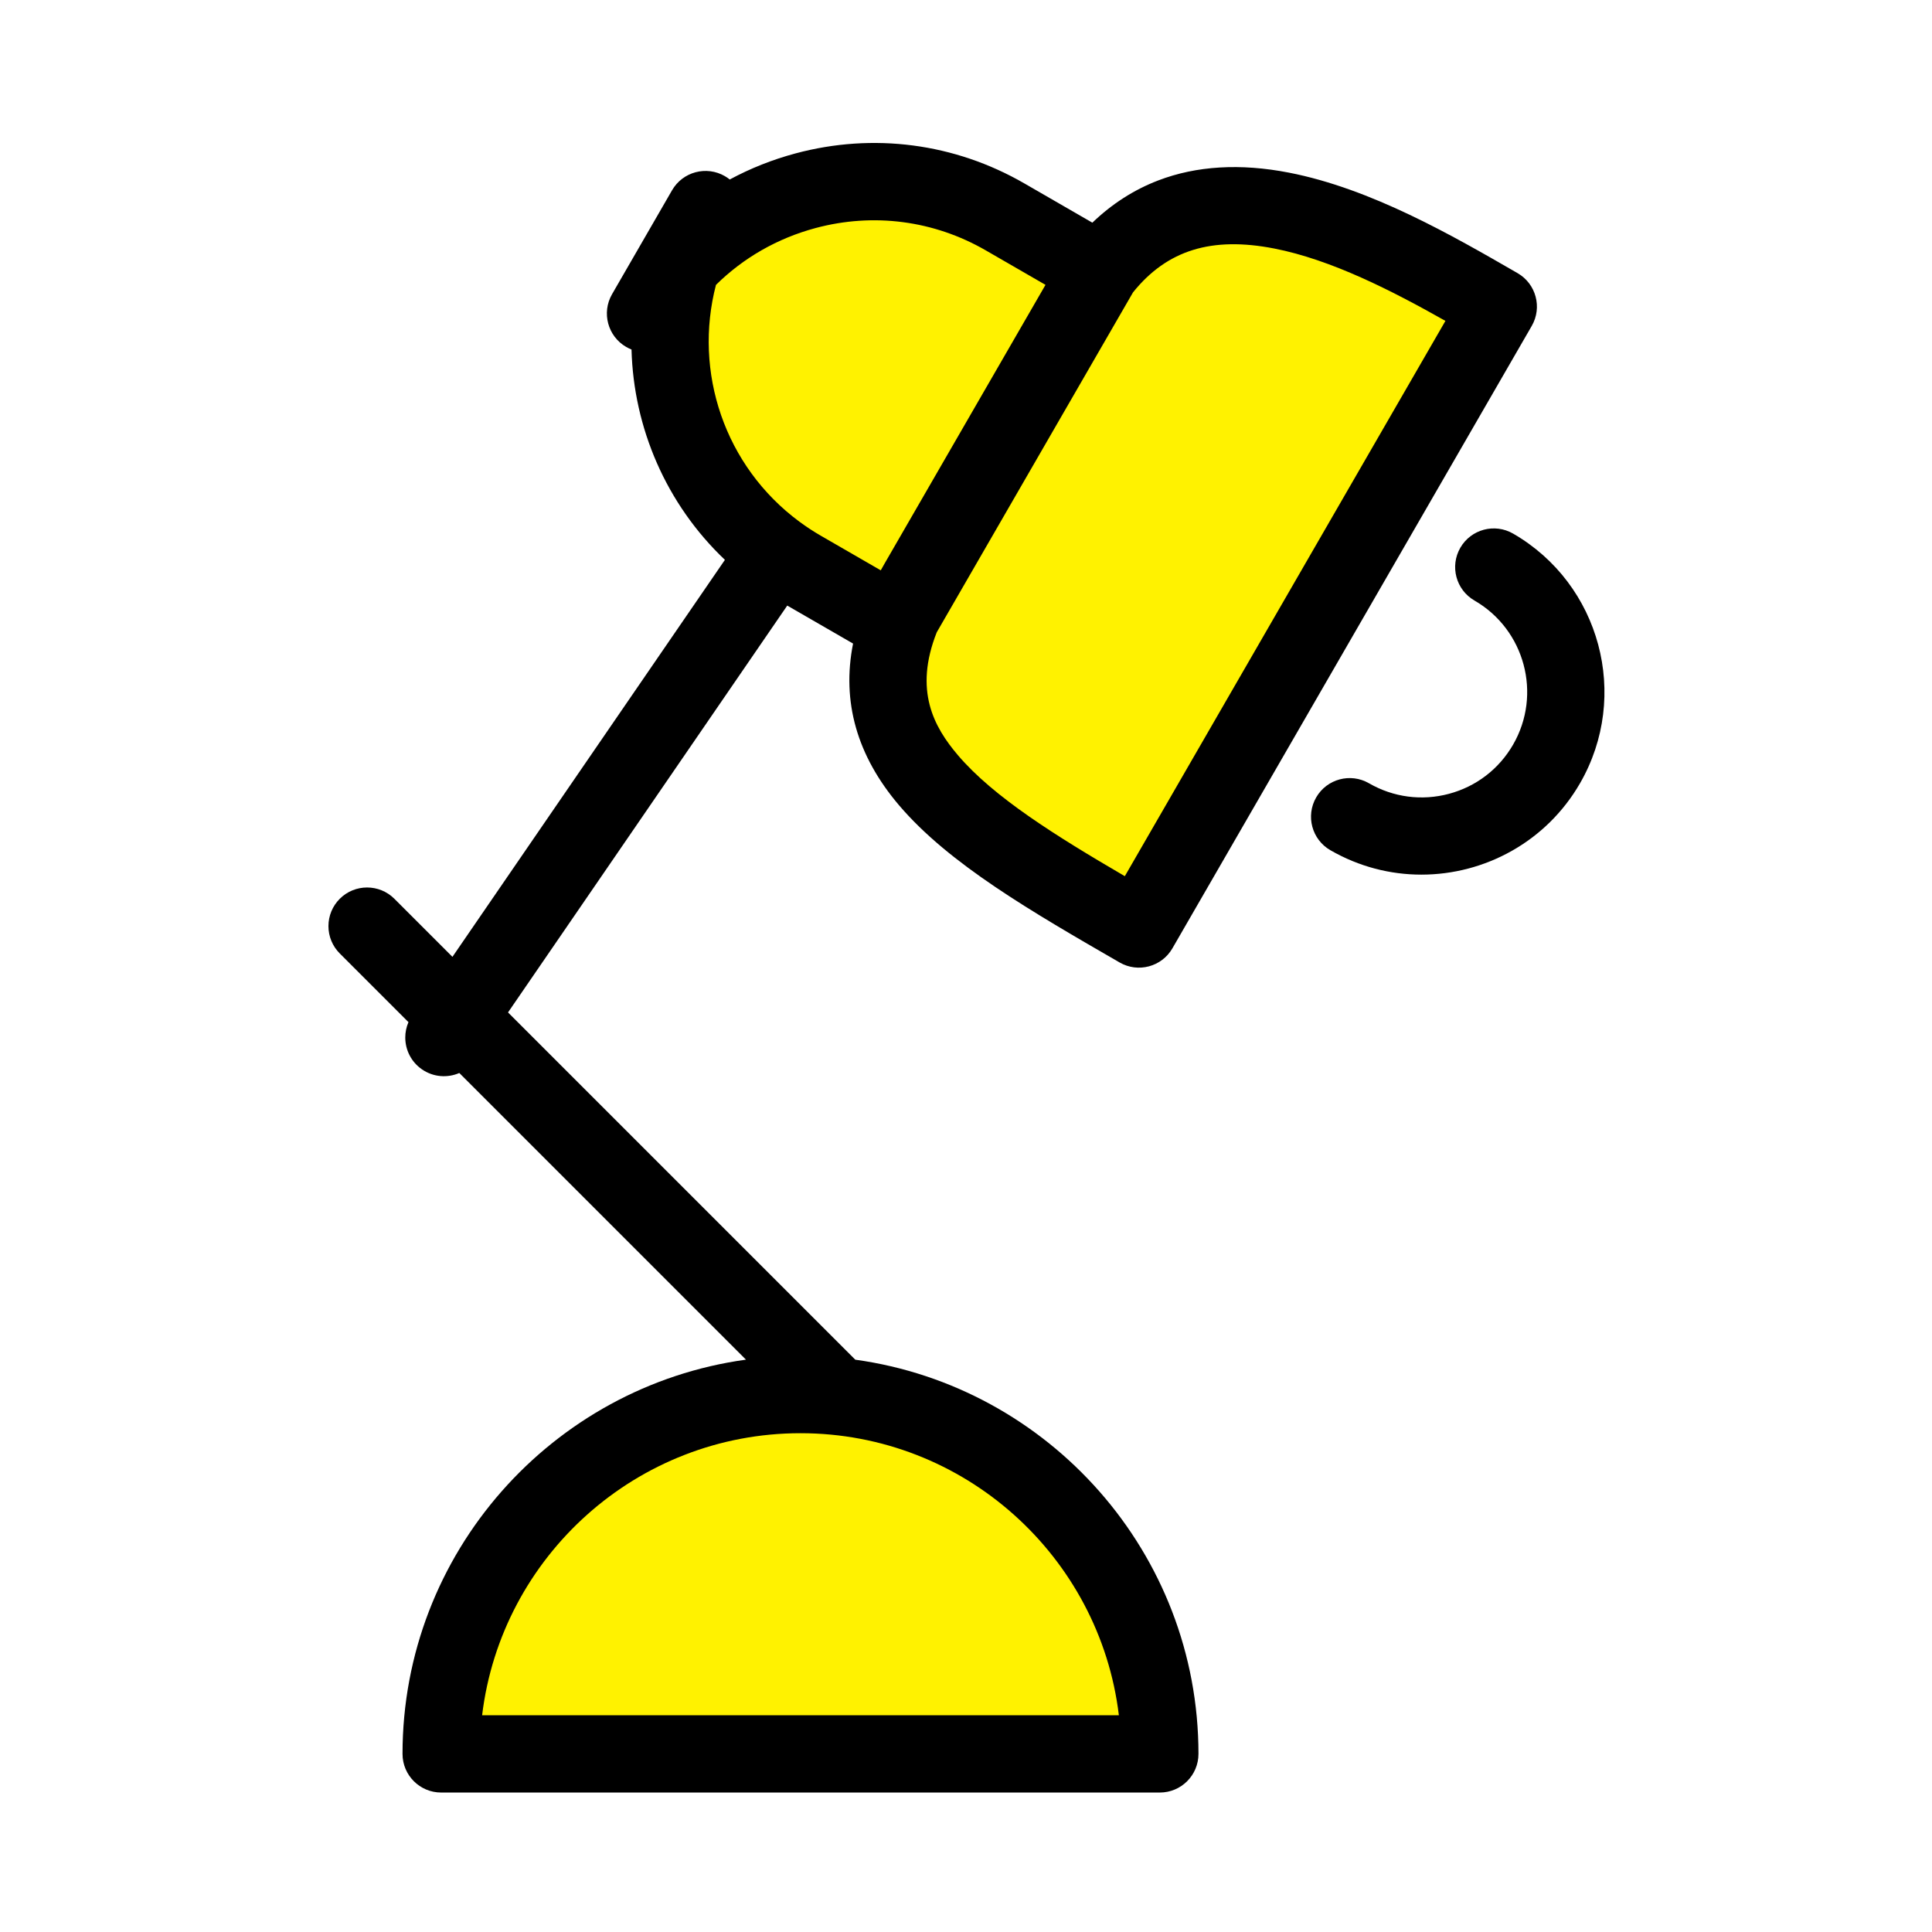
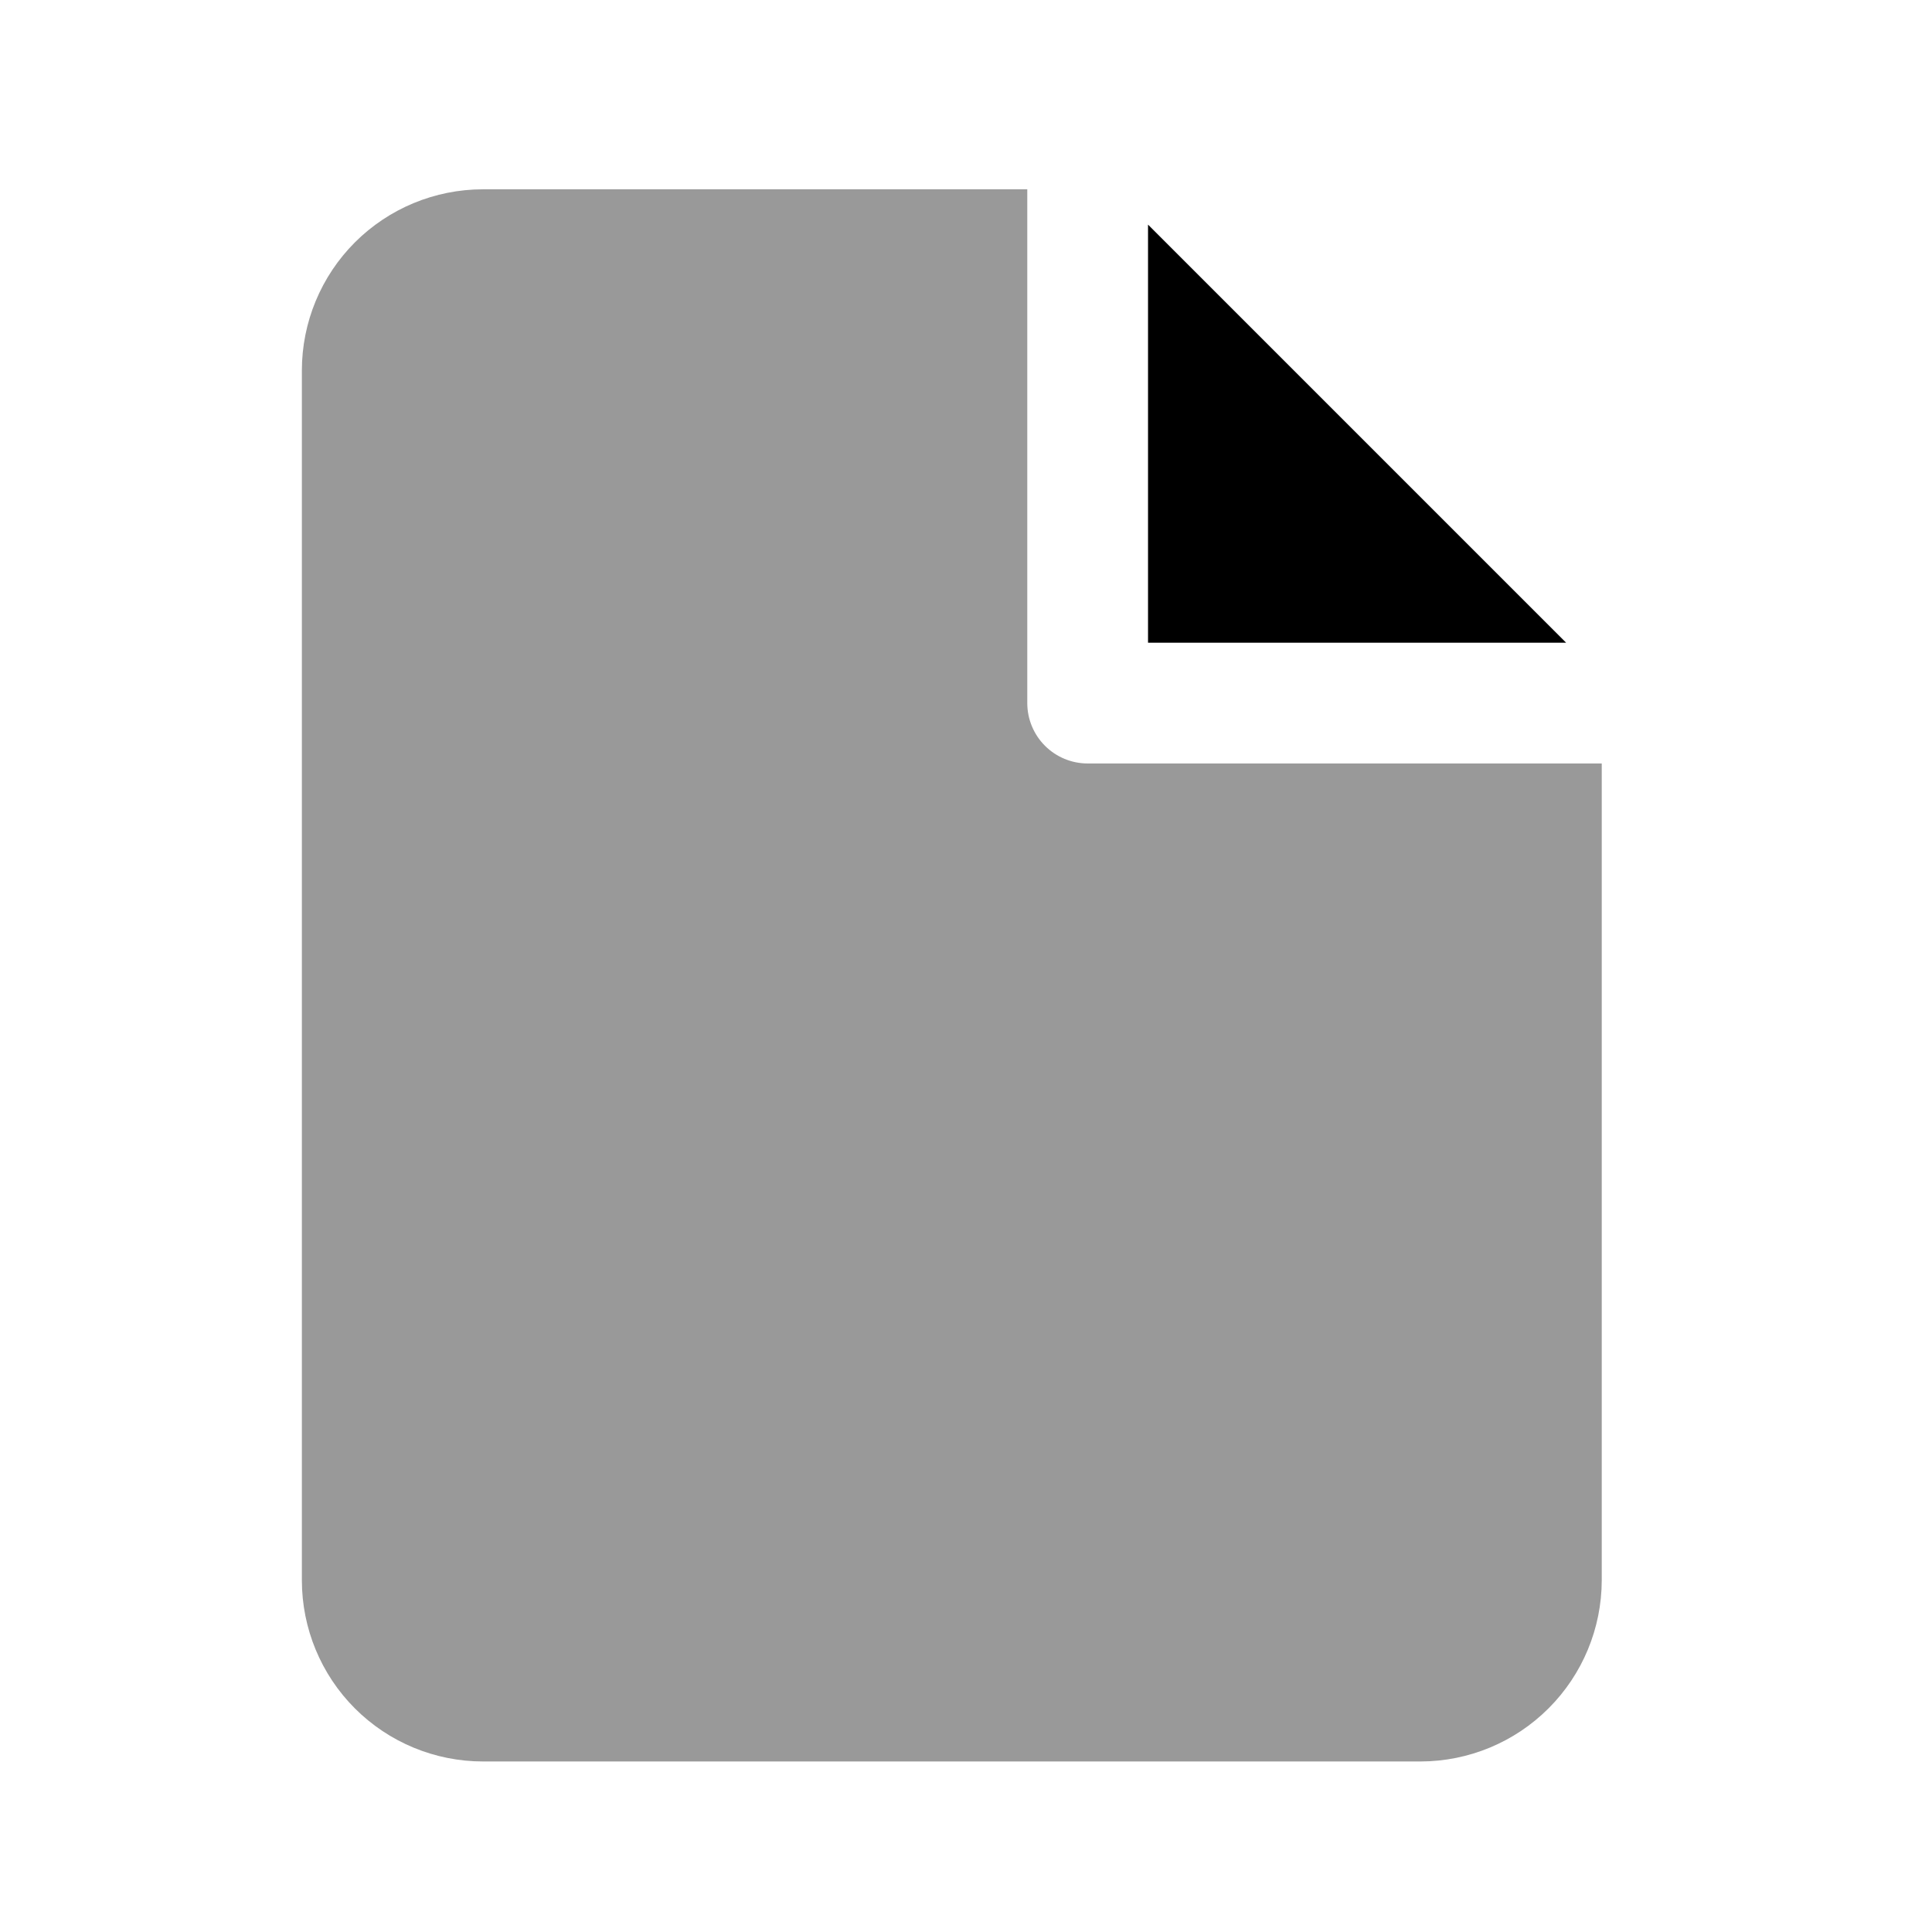
- <svg xmlns="http://www.w3.org/2000/svg" width="800px" height="800px" viewBox="0 0 1024 1024" class="icon" version="1.1">
-   <path d="M698.89 327.456l95.227-164.938c-65.601-37.876-167.248-96.561-220.665-4.041l-87.007 150.702c-50.03 86.654 26.125 130.622 117.217 183.214l95.228-164.938zM424.279 929.601h190.454c0-105.185-85.27-190.454-190.454-190.454-105.185 0-190.455 85.268-190.455 190.454h190.454zM242.748 539.05l200.096 200.096-200.096-200.096-7.465 10.877 7.465-10.877z m168.852-246.028L242.748 539.05l-48.189-48.187 48.189 48.187 168.852-246.028a141.134 141.134 0 0 0 13.284 8.699l50.439 29.121 107.826-186.76-50.439-29.122c-66.591-38.446-152.014-15.584-190.569 51.196l31.795-55.071c-35.934 62.24-18.632 140.354 37.663 181.937z" fill="#FFF200" />
-   <path d="M753.379 463.576c-16.426 0-33.057-4.174-48.275-12.96-9.795-5.656-13.151-18.181-7.496-27.976 5.656-9.797 18.181-13.153 27.976-7.496 12.935 7.466 28.003 9.452 42.429 5.585 14.427-3.866 26.485-13.117 33.953-26.053 15.415-26.701 6.234-60.965-20.467-76.38-9.796-5.657-13.151-18.181-7.496-27.976 5.655-9.798 18.18-13.155 27.976-7.498 46.26 26.709 62.167 86.074 35.458 132.334-17.922 31.043-50.555 48.419-84.058 48.419zM423.772 276.552a120.989 120.989 0 0 0 11.354 7.434l31.698 18.3a182.548 182.548 0 0 1 1.884-3.345l85.427-147.963-31.664-18.28c-27.477-15.865-59.528-20.062-90.249-11.817-20.214 5.422-38.241 15.803-52.741 30.106-12.018 46.044 4.447 96.135 44.288 125.564l0.003 0.002z m72.706 58.612c-12.176 30.826-1.505 50.136 11.251 65.122 18.868 22.168 51.913 42.797 88.453 64.108l84.972-147.176 84.953-147.142c-28.237-15.933-60.464-32.468-90.803-38.372-33.021-6.427-56.675 0.765-74.783 23.255L496.478 335.161z m-240.947 573.958h337.495c-10.142-84.107-81.951-149.494-168.747-149.494s-158.607 65.386-168.748 149.494z m359.202 40.96H233.824c-11.311 0-20.48-9.17-20.48-20.48 0-106.506 79.346-194.828 182.03-208.962L243.448 568.712c-6.254 2.711-13.719 2.243-19.754-1.9-5.783-3.969-8.891-10.378-8.892-16.9a20.357 20.357 0 0 1 1.696-8.15L180.079 505.344A20.419 20.419 0 0 1 174.08 490.862a20.418 20.418 0 0 1 5.999-14.481c7.997-7.996 20.965-7.996 28.963 0l30.765 30.765 144.408-210.412c-31.236-29.679-48.404-70.052-49.5-111.49a20.549 20.549 0 0 1-2.811-1.352c-9.796-5.656-13.151-18.181-7.496-27.976l31.794-55.071c5.656-9.797 18.181-13.153 27.976-7.496a20.664 20.664 0 0 1 2.608 1.782c10.898-5.877 22.561-10.524 34.821-13.814 41.293-11.08 84.388-5.432 121.344 15.905l36.024 20.798c10.369-9.967 22.046-17.458 34.944-22.397 20.219-7.741 43.504-9.13 69.21-4.127 43.65 8.494 86.665 33.328 121.228 53.284 9.796 5.656 13.151 18.181 7.496 27.977L716.626 337.696l-17.736-10.24 17.736 10.24-95.227 164.939a20.48 20.48 0 0 1-27.976 7.496c-46.5-26.847-90.421-52.204-116.886-83.296-22.357-26.266-30.497-54.974-24.396-85.729l-34.881-20.138-147.996 215.638 184.054 184.054c102.614 14.195 181.893 102.486 181.893 208.942 0 11.31-9.169 20.48-20.48 20.48z" fill="#000000" />
+ <svg xmlns="http://www.w3.org/2000/svg" viewBox="0 0 64 64" fill="none">
+   <g id="SVGRepo_bgCarrier" stroke-width="0" />
+   <g id="SVGRepo_tracerCarrier" stroke-linecap="round" stroke-linejoin="round" />
+   <g id="SVGRepo_iconCarrier">
+     <path d="M36.03 25.291C35.5 25.291 34.991 25.08 34.616 24.705C34.241 24.33 34.03 23.821 34.03 23.291V6.271H16C14.409 6.271 12.883 6.903 11.757 8.028C10.632 9.154 10 10.68 10 12.271V52.351C10 53.942 10.632 55.468 11.757 56.594C12.883 57.719 14.409 58.351 16 58.351H47.06C48.65 58.348 50.175 57.715 51.299 56.59C52.424 55.466 53.057 53.941 53.06 52.351V25.291H36.03Z" fill="#999999" />
+     <path d="M51.88 21.291L38.03 7.441V8.271V21.291H51.06H51.88Z" fill="#000000" />
+   </g>
</svg>
